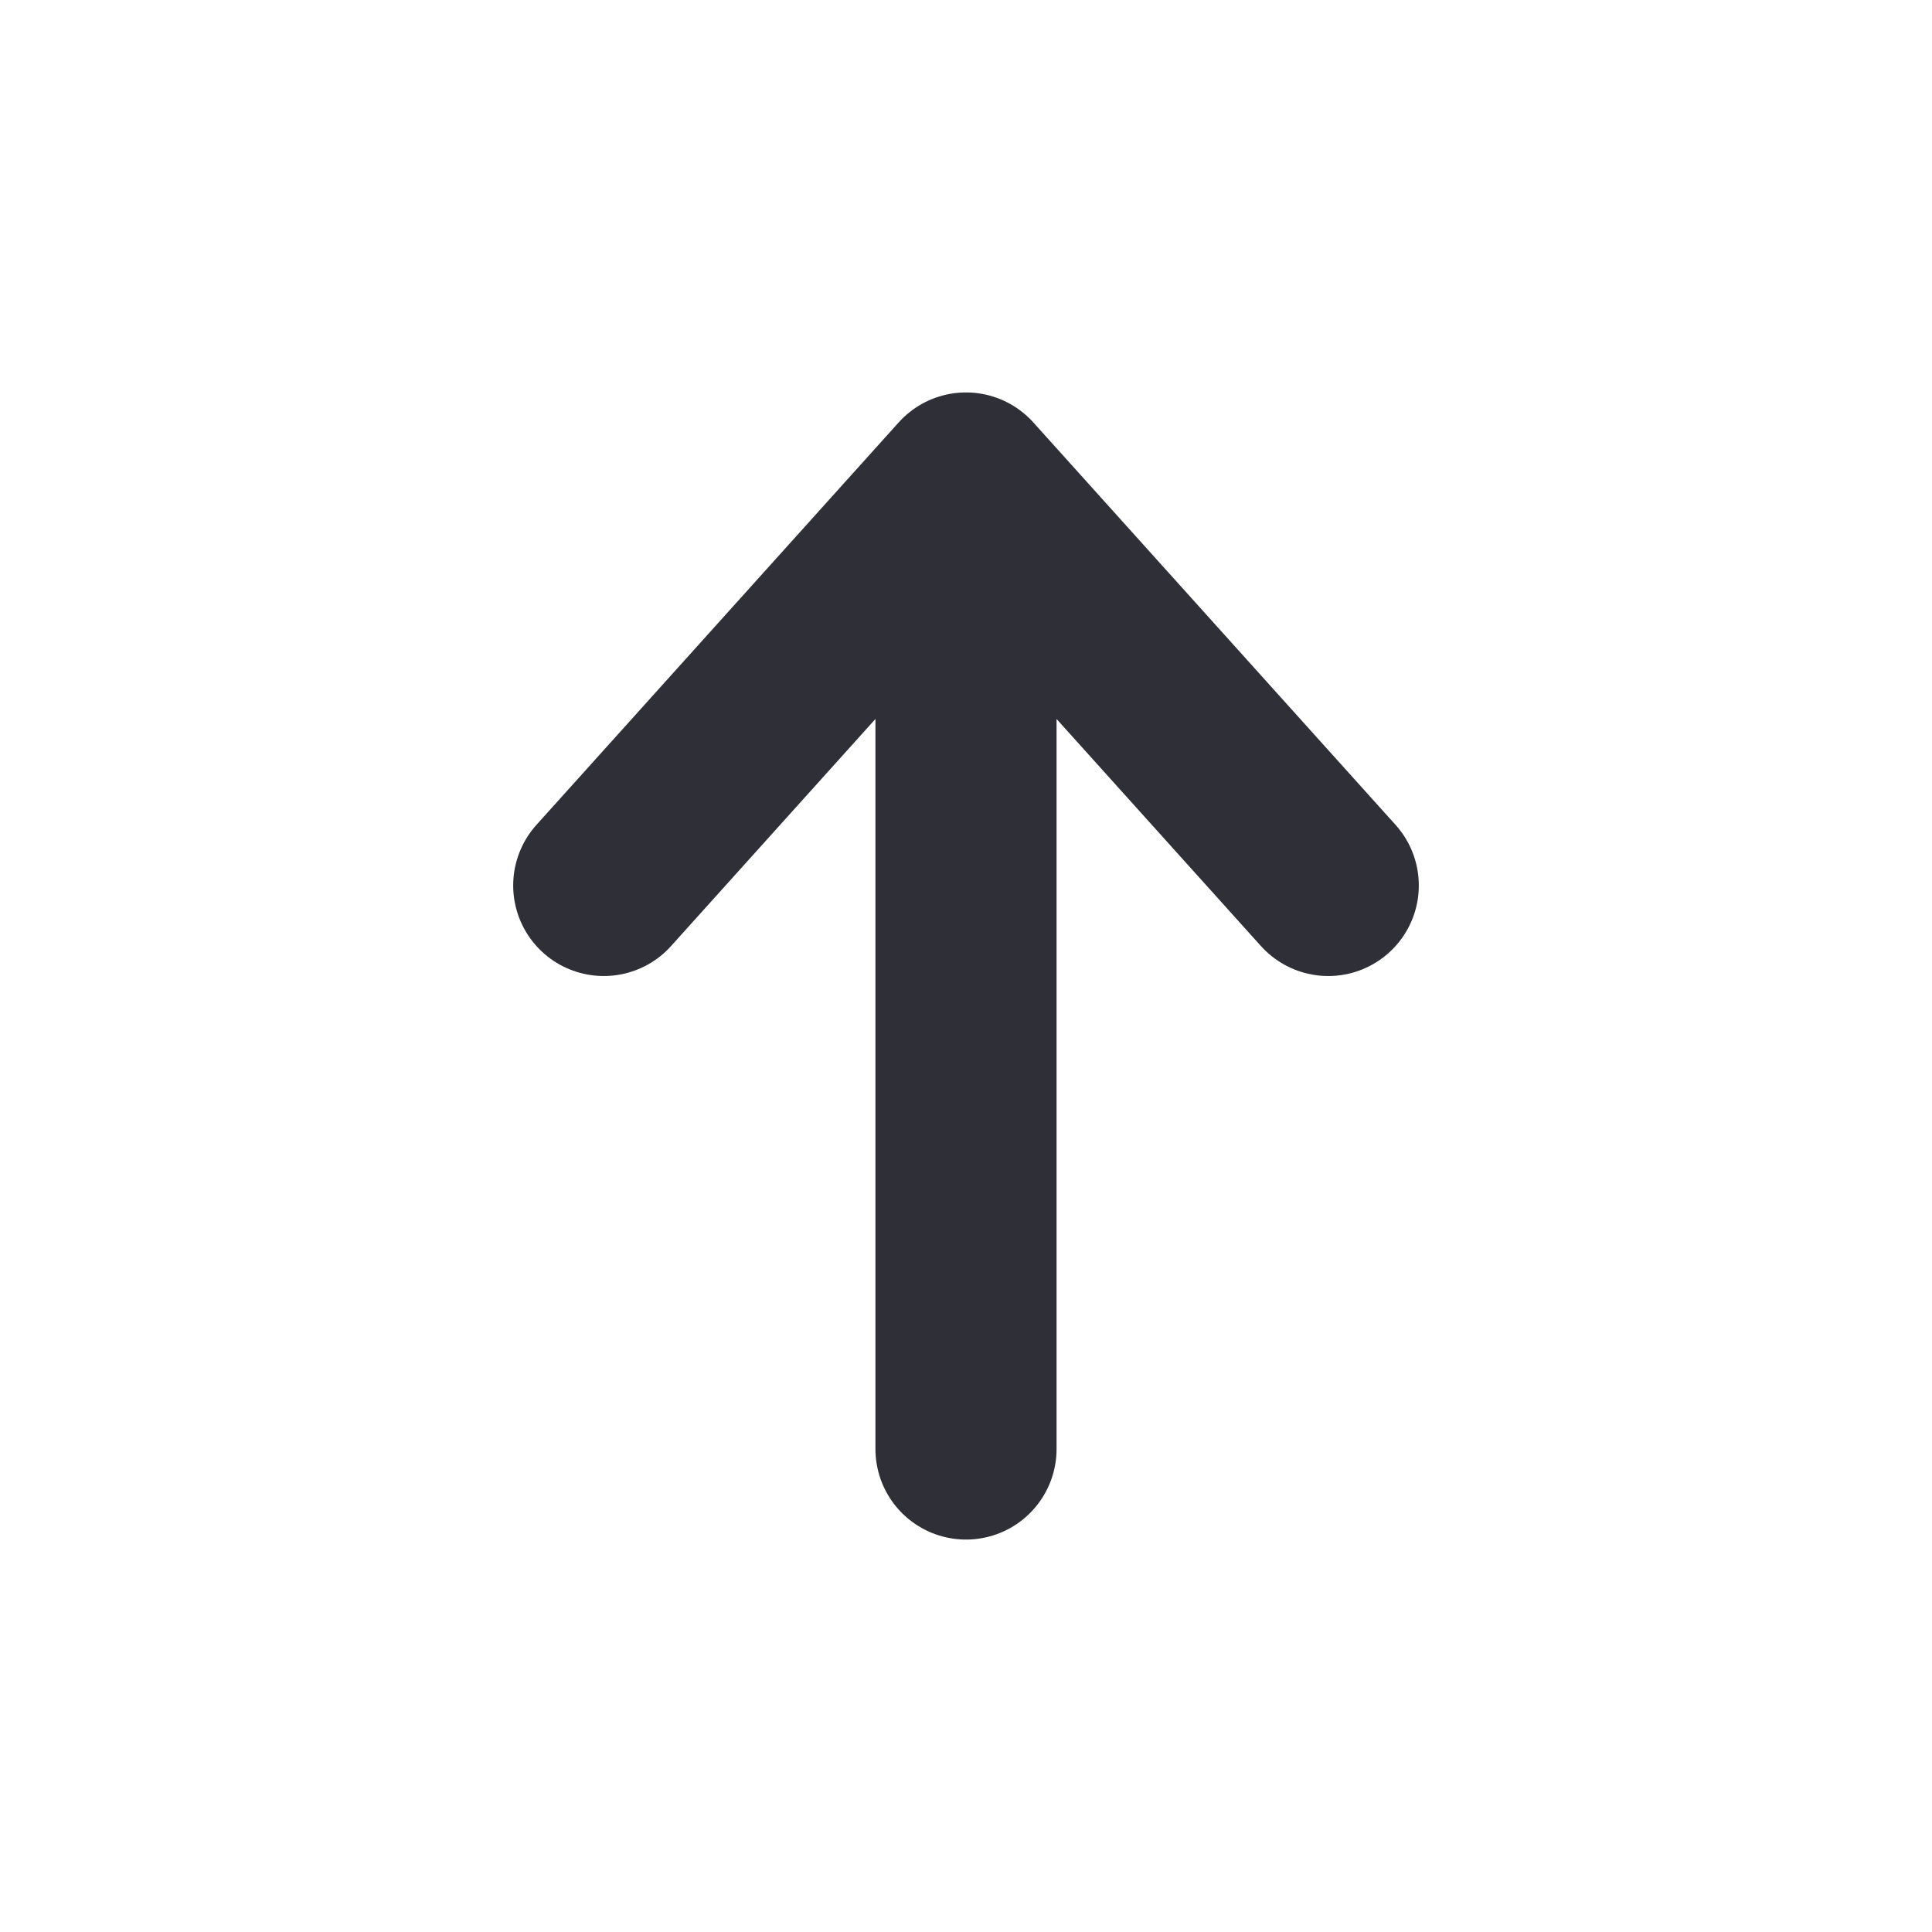
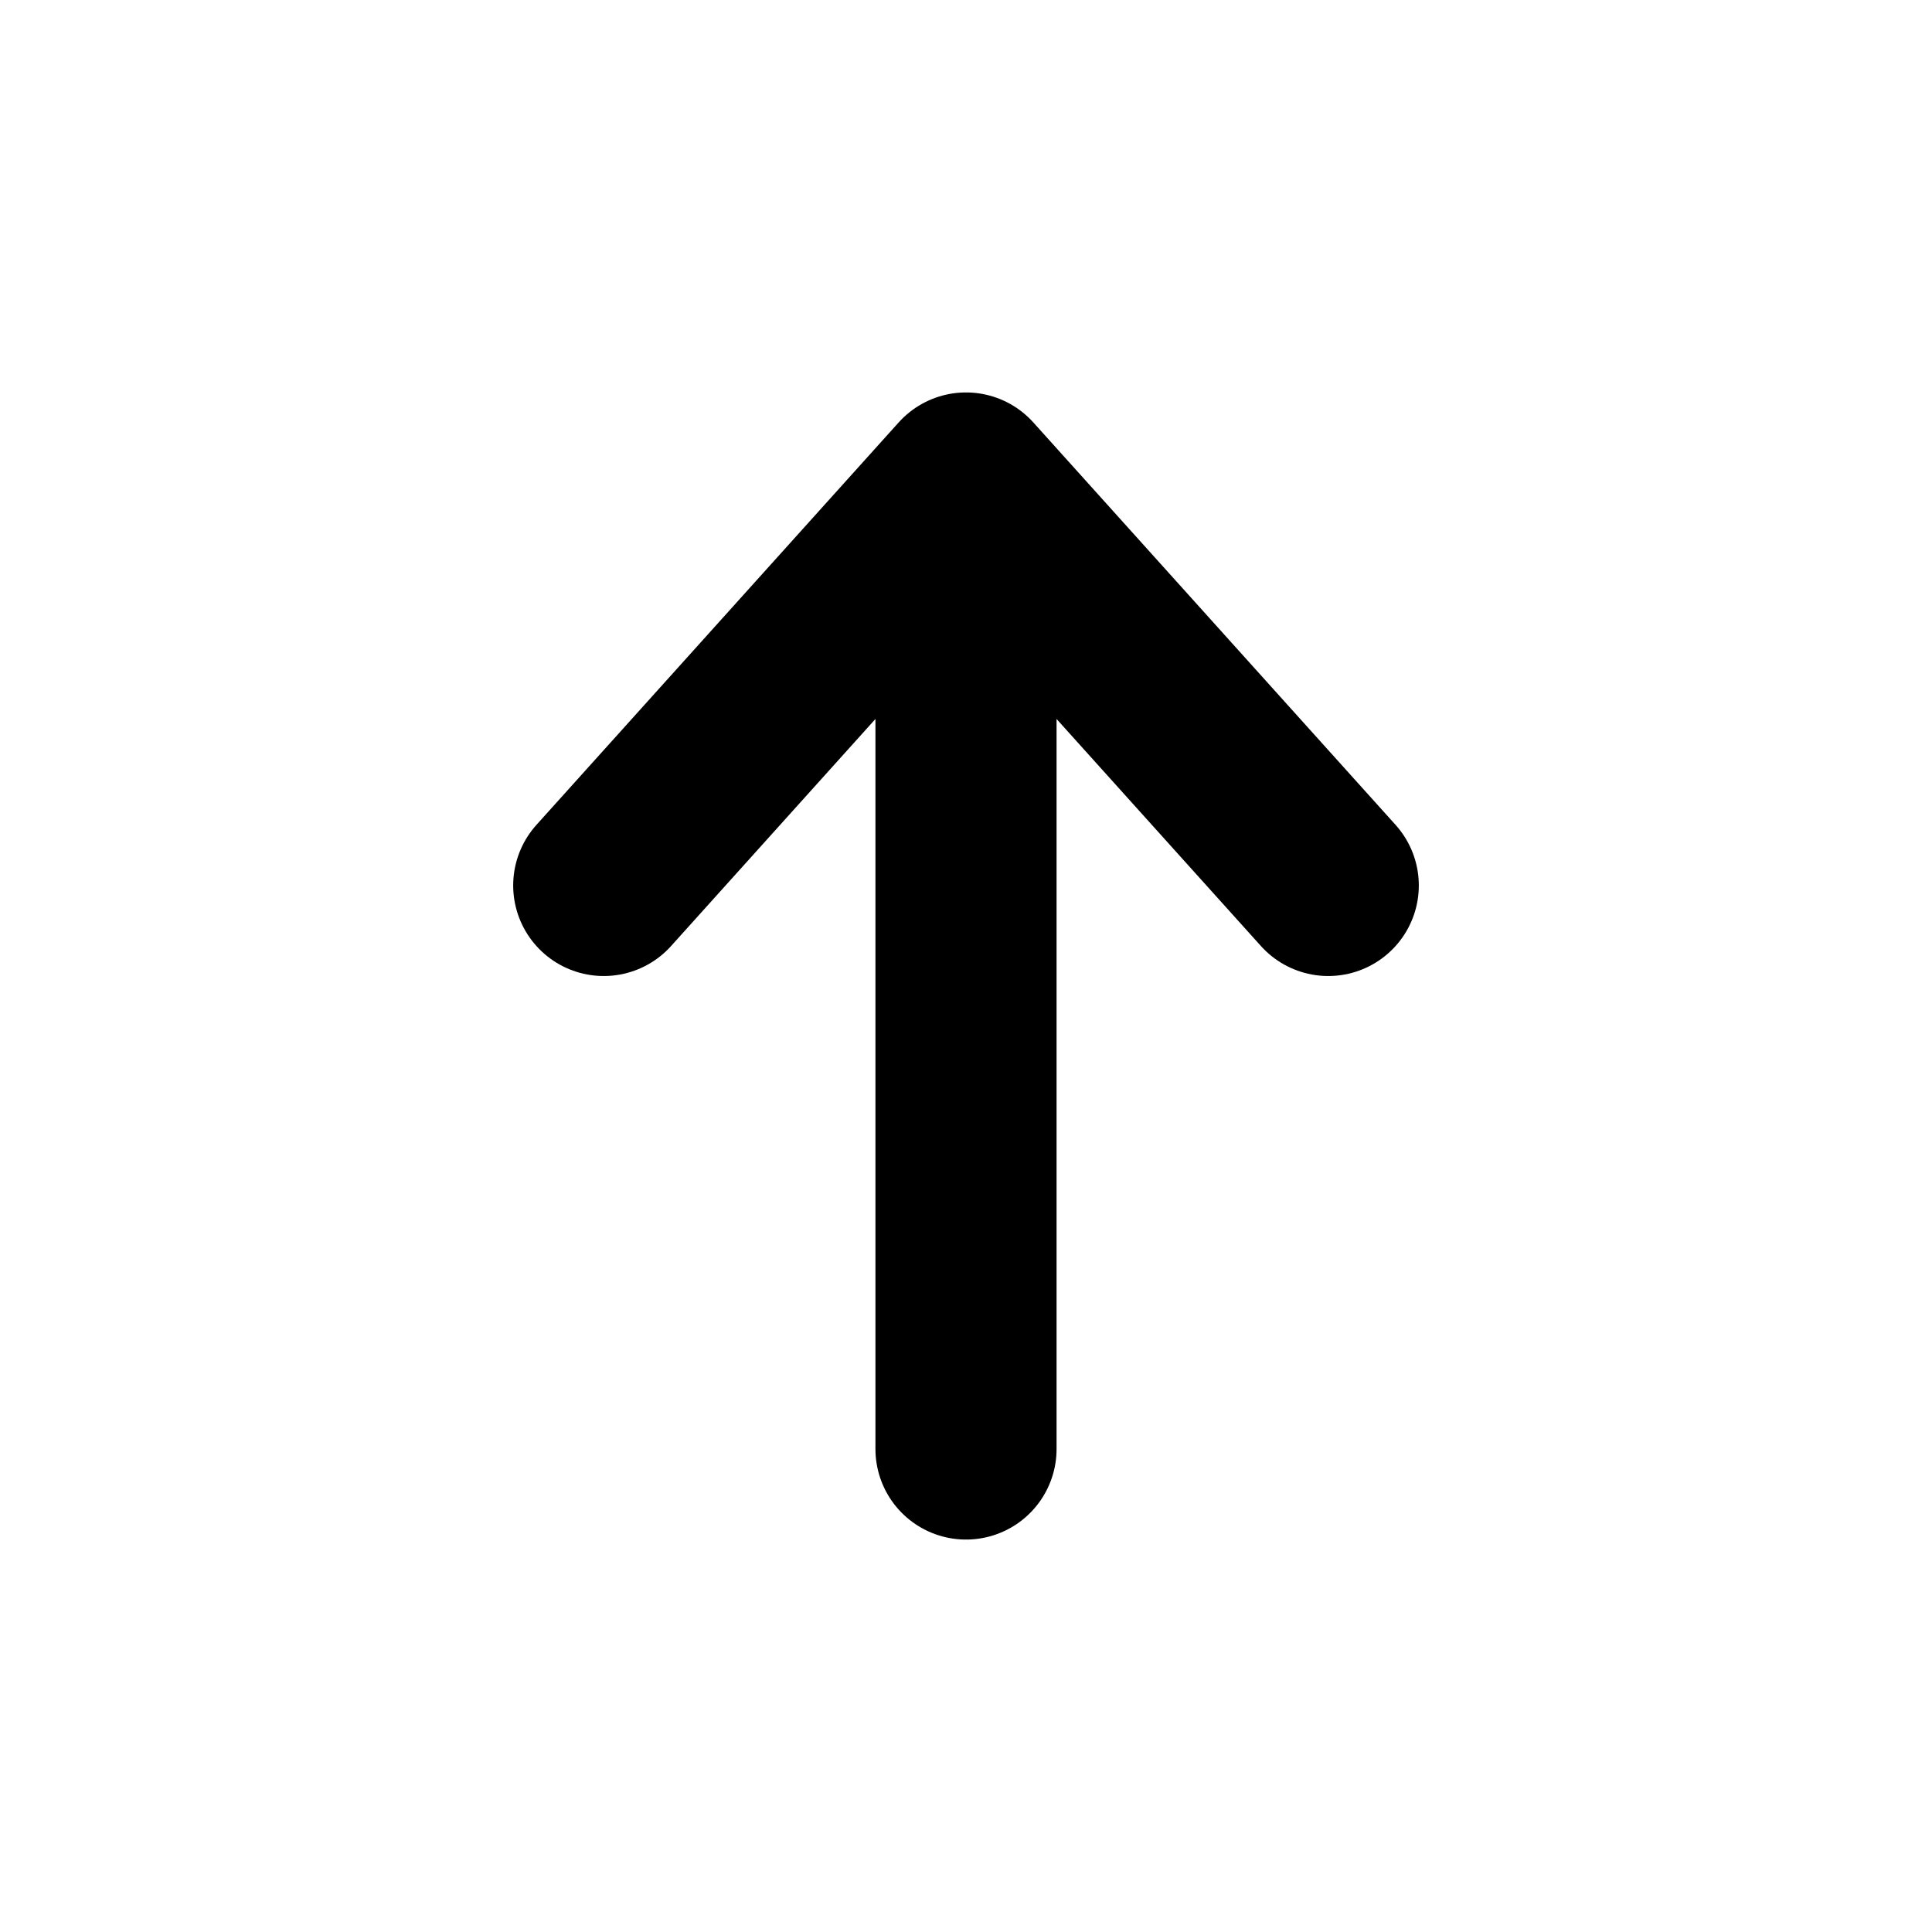
<svg xmlns="http://www.w3.org/2000/svg" width="16" height="16" viewBox="0 0 16 16" fill="none">
-   <path d="M11 7.333L8 4M8 4L5 7.333M8 4V12" stroke="#2F3037" stroke-width="1.5" stroke-linecap="round" stroke-linejoin="round" />
+   <path d="M11 7.333L8 4M8 4L5 7.333M8 4V12" stroke="currentColor" stroke-width="1.5" stroke-linecap="round" stroke-linejoin="round" />
</svg>
